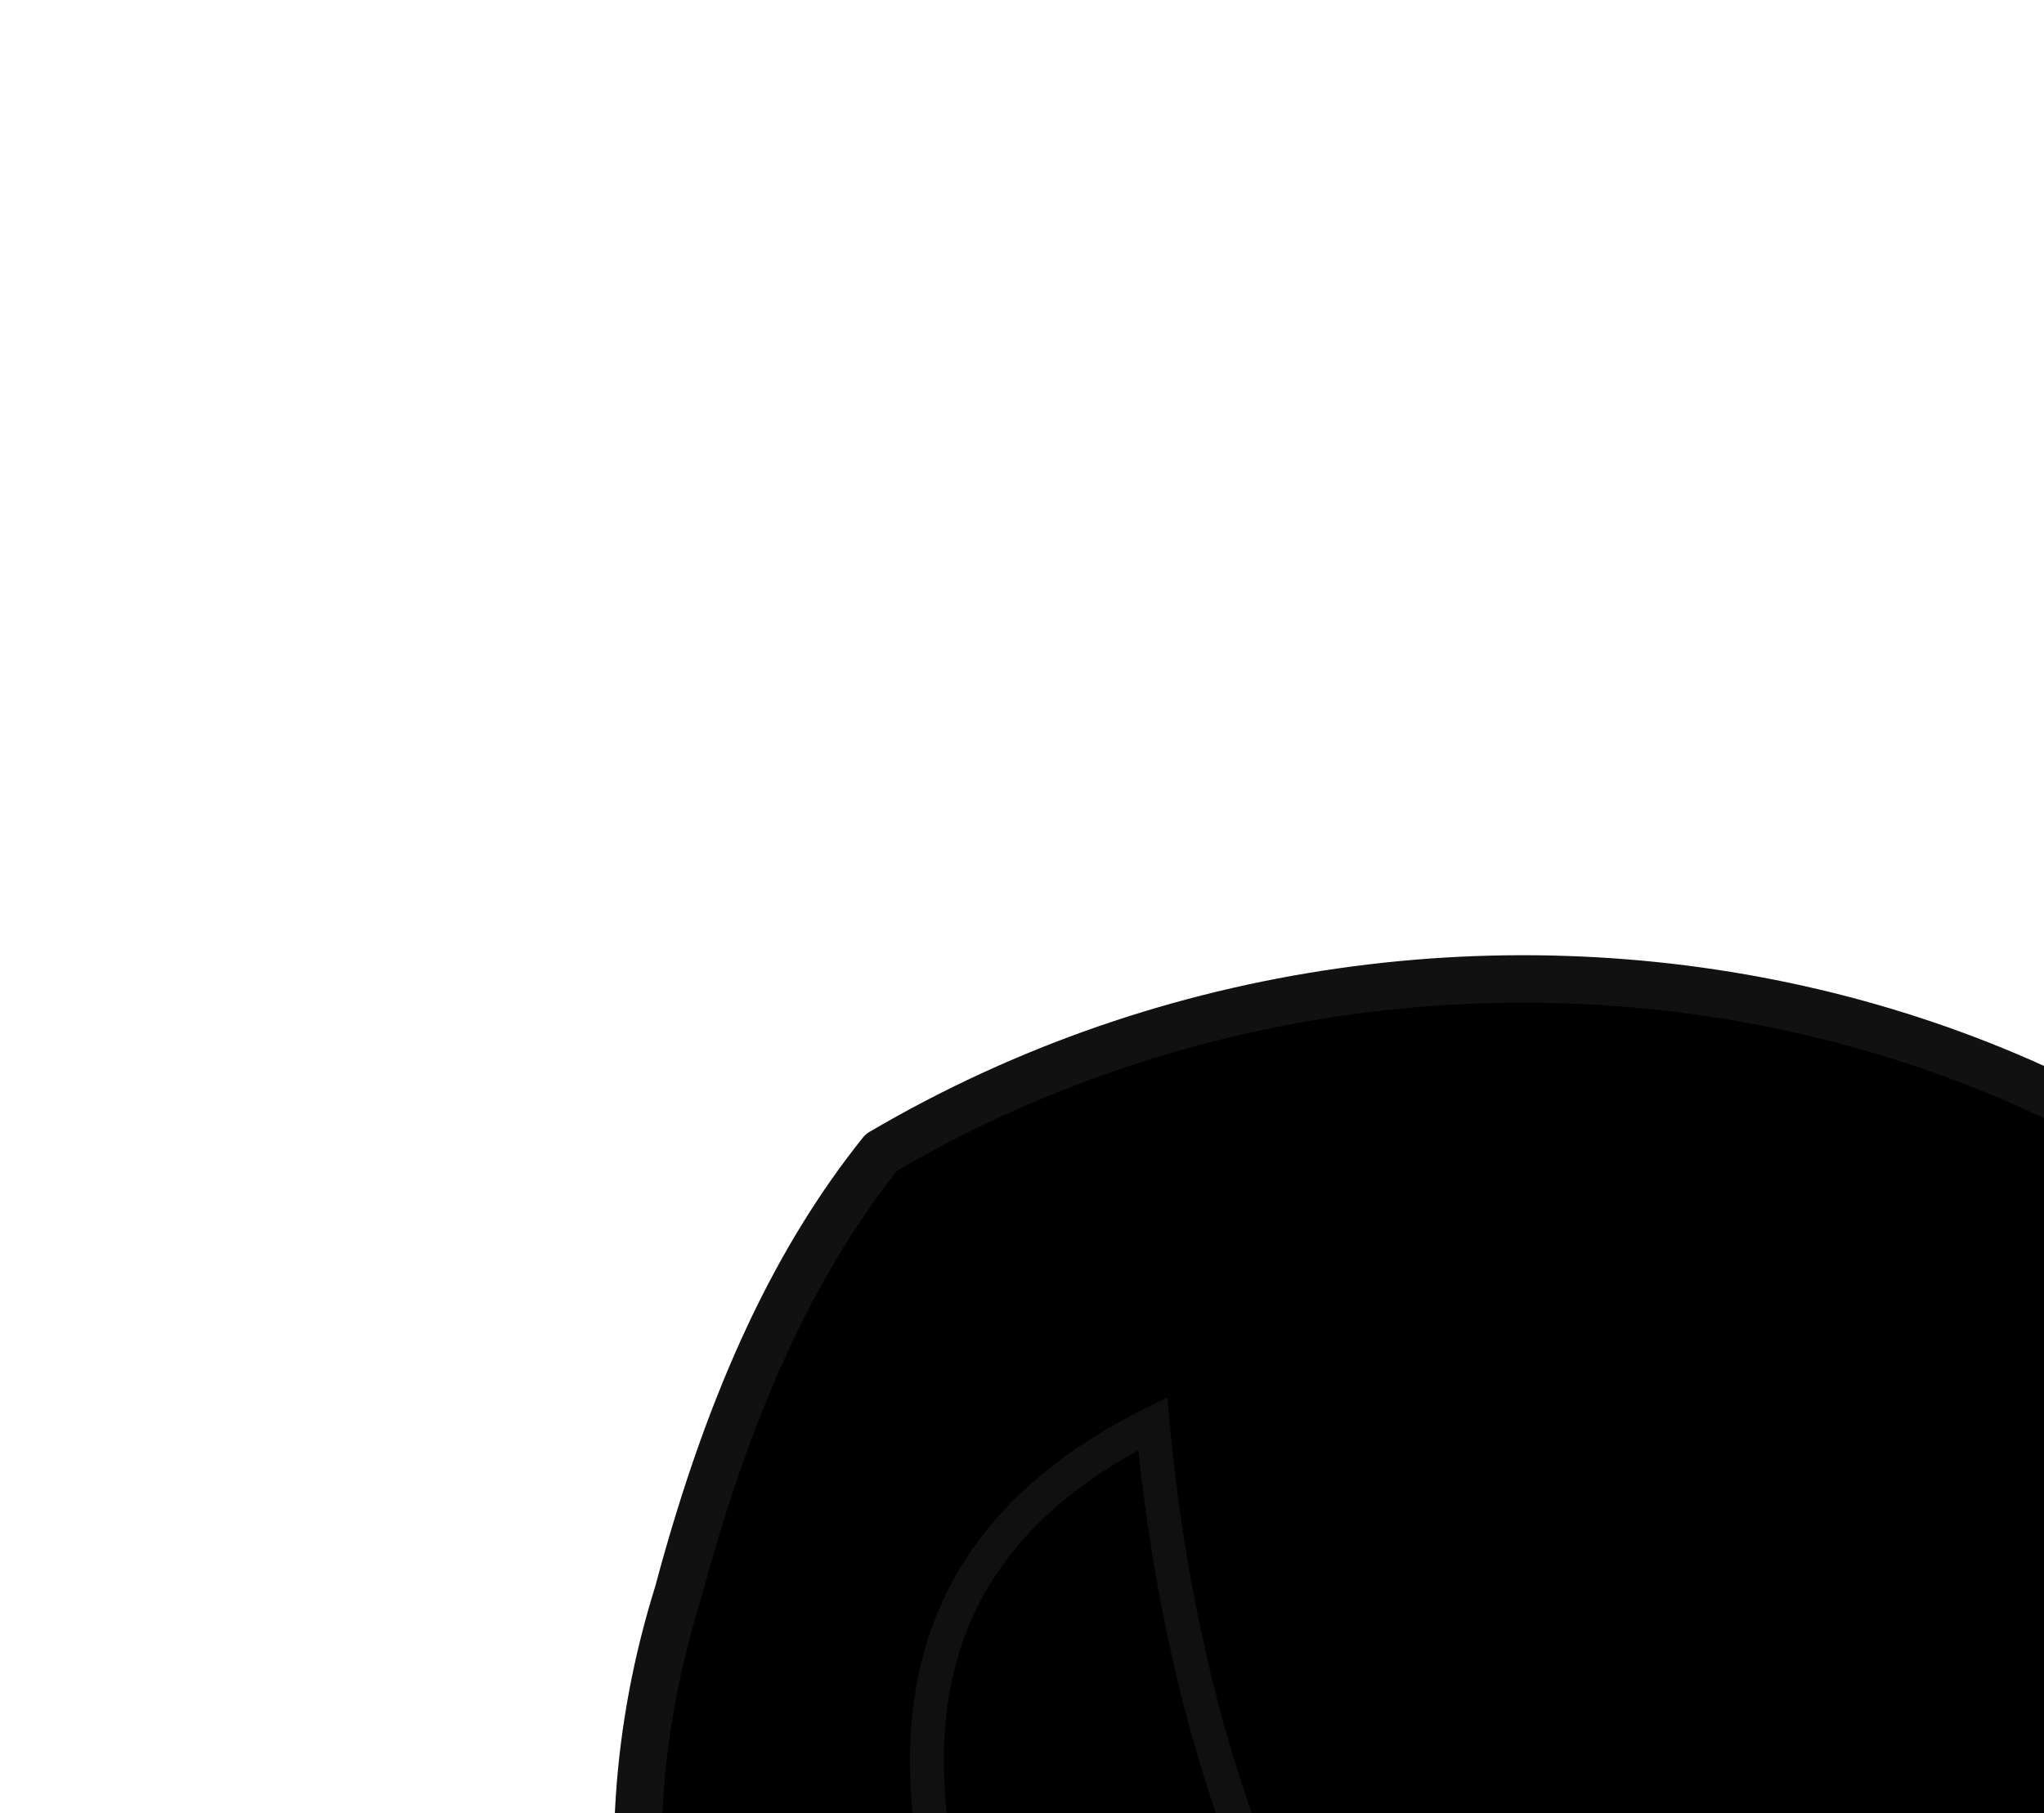
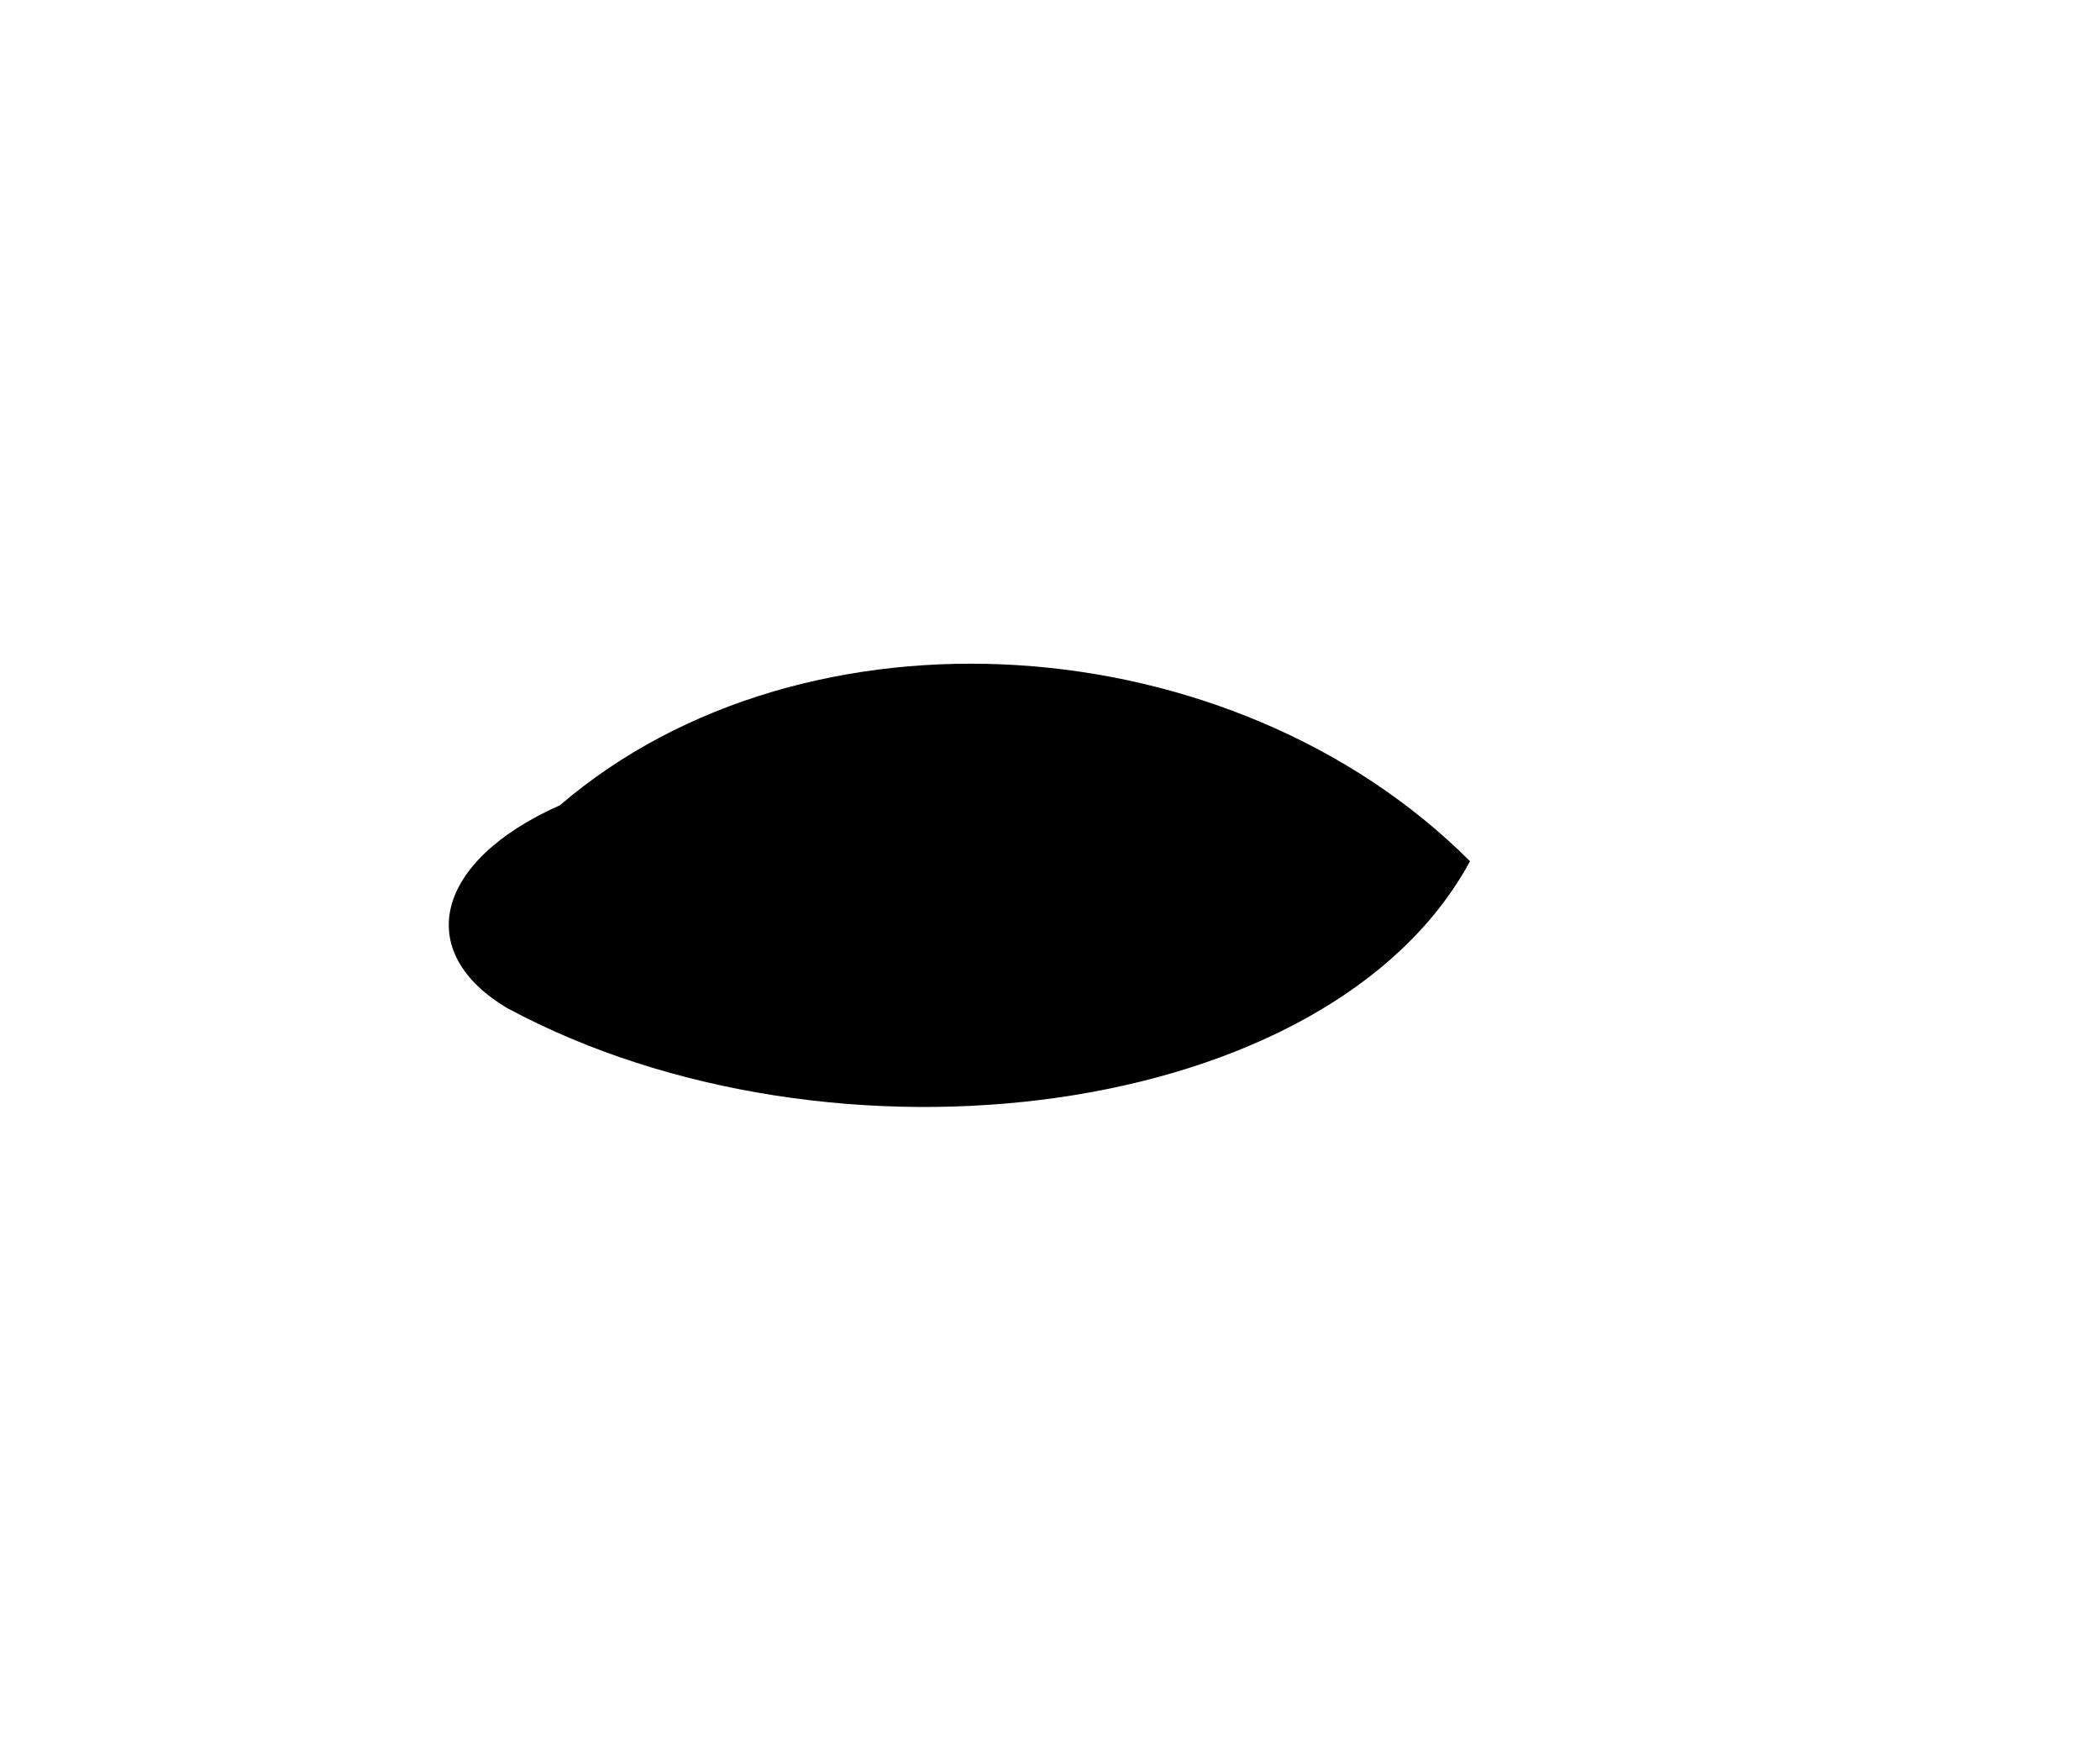
- <svg xmlns="http://www.w3.org/2000/svg">
-   <path d="M130 170 C215 120 330 145 375 230 C420 320 350 410 240 405 C130 400 75 315 100 235 C108 205 118 185 130 170 Z" fill="{{color}}" stroke="#111" stroke-width="7" stroke-linejoin="round" />
-   <path d="M170 210 C178 295 220 355 300 378 C235 392 165 355 142 290 C130 252 138 226 170 210 Z" fill="{{bellyColor}}" stroke="#111" stroke-width="5" opacity=".95" />
+ <svg xmlns="http://www.w3.org/2000/svg" viewBox="0 0 600 500">
+   <path d="M160 230 C230 170 352 178 420 246 C380 320 238 338 145 288 C118 272 124 246 160 230 Z" fill="{bodyColor}" stroke="{{outlineColor}}" stroke-width="7" stroke-linejoin="round" stroke-linecap="round" />
+   <path d="M188 246 C245 288 330 298 382 262 C332 330 225 316 165 278 Z" fill="{bellyColor}" stroke="{{outlineColor}}" stroke-width="5" stroke-linejoin="round" stroke-linecap="round" opacity="0.95" />
</svg>
